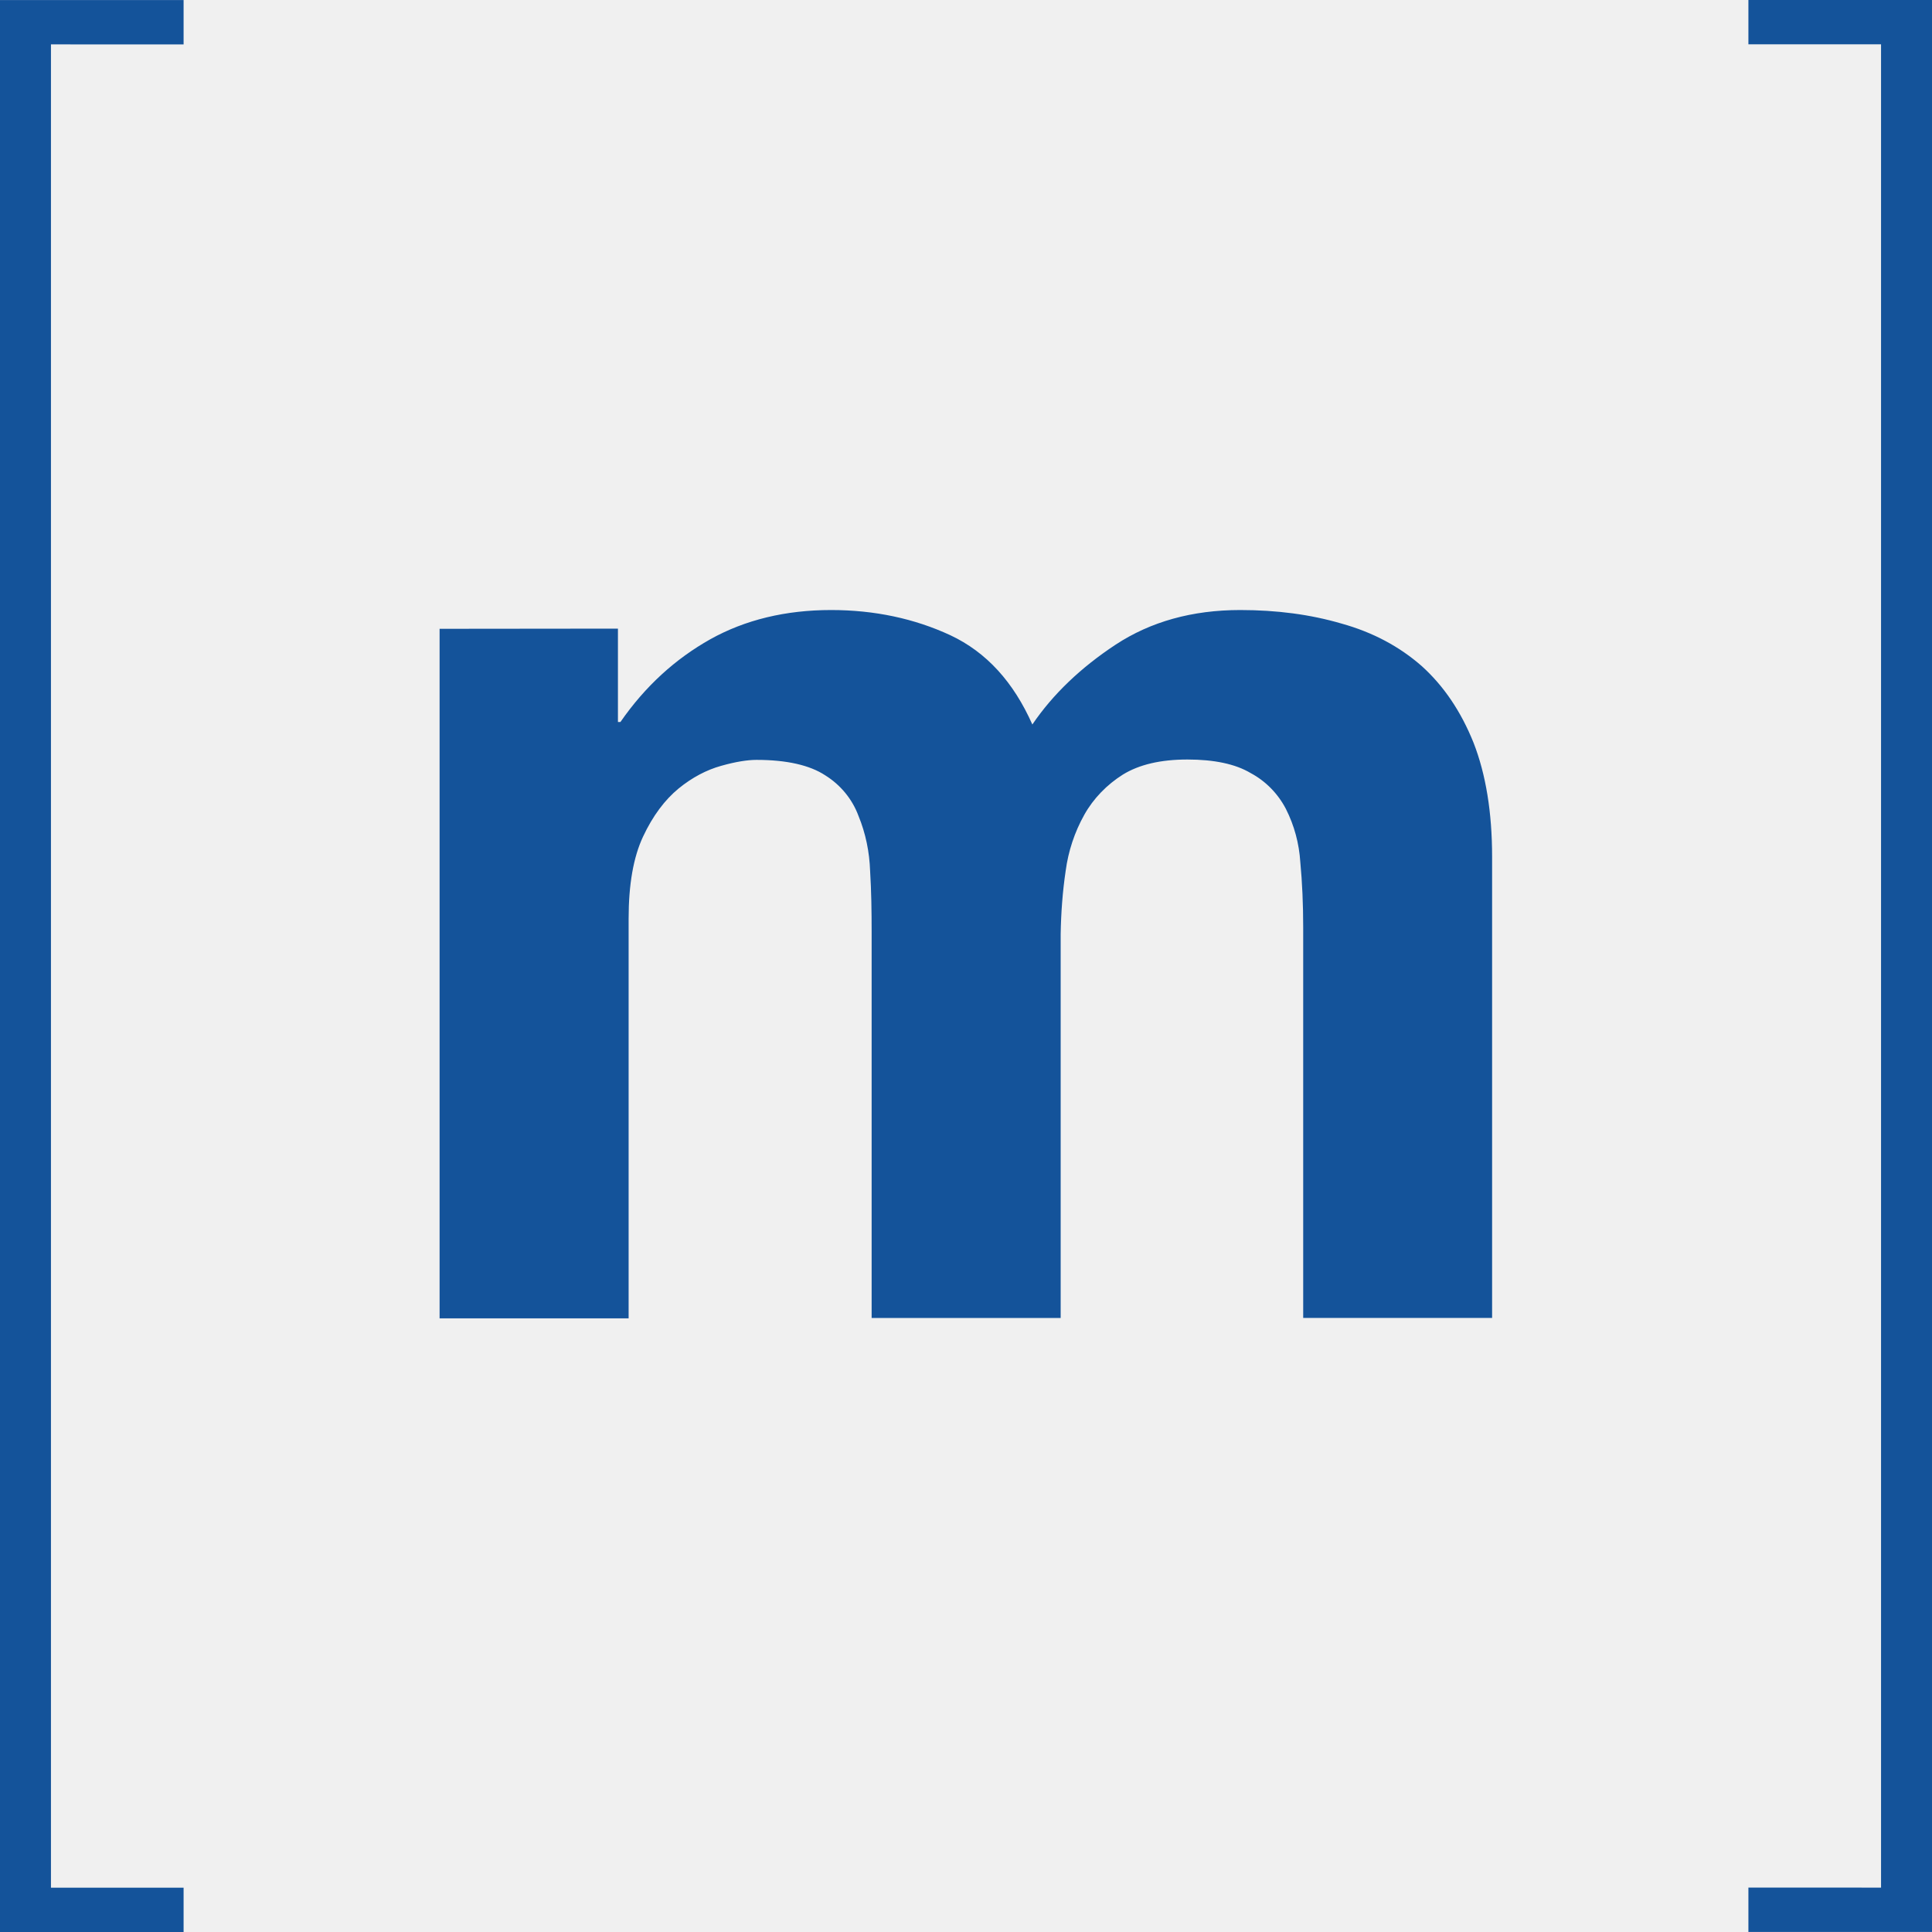
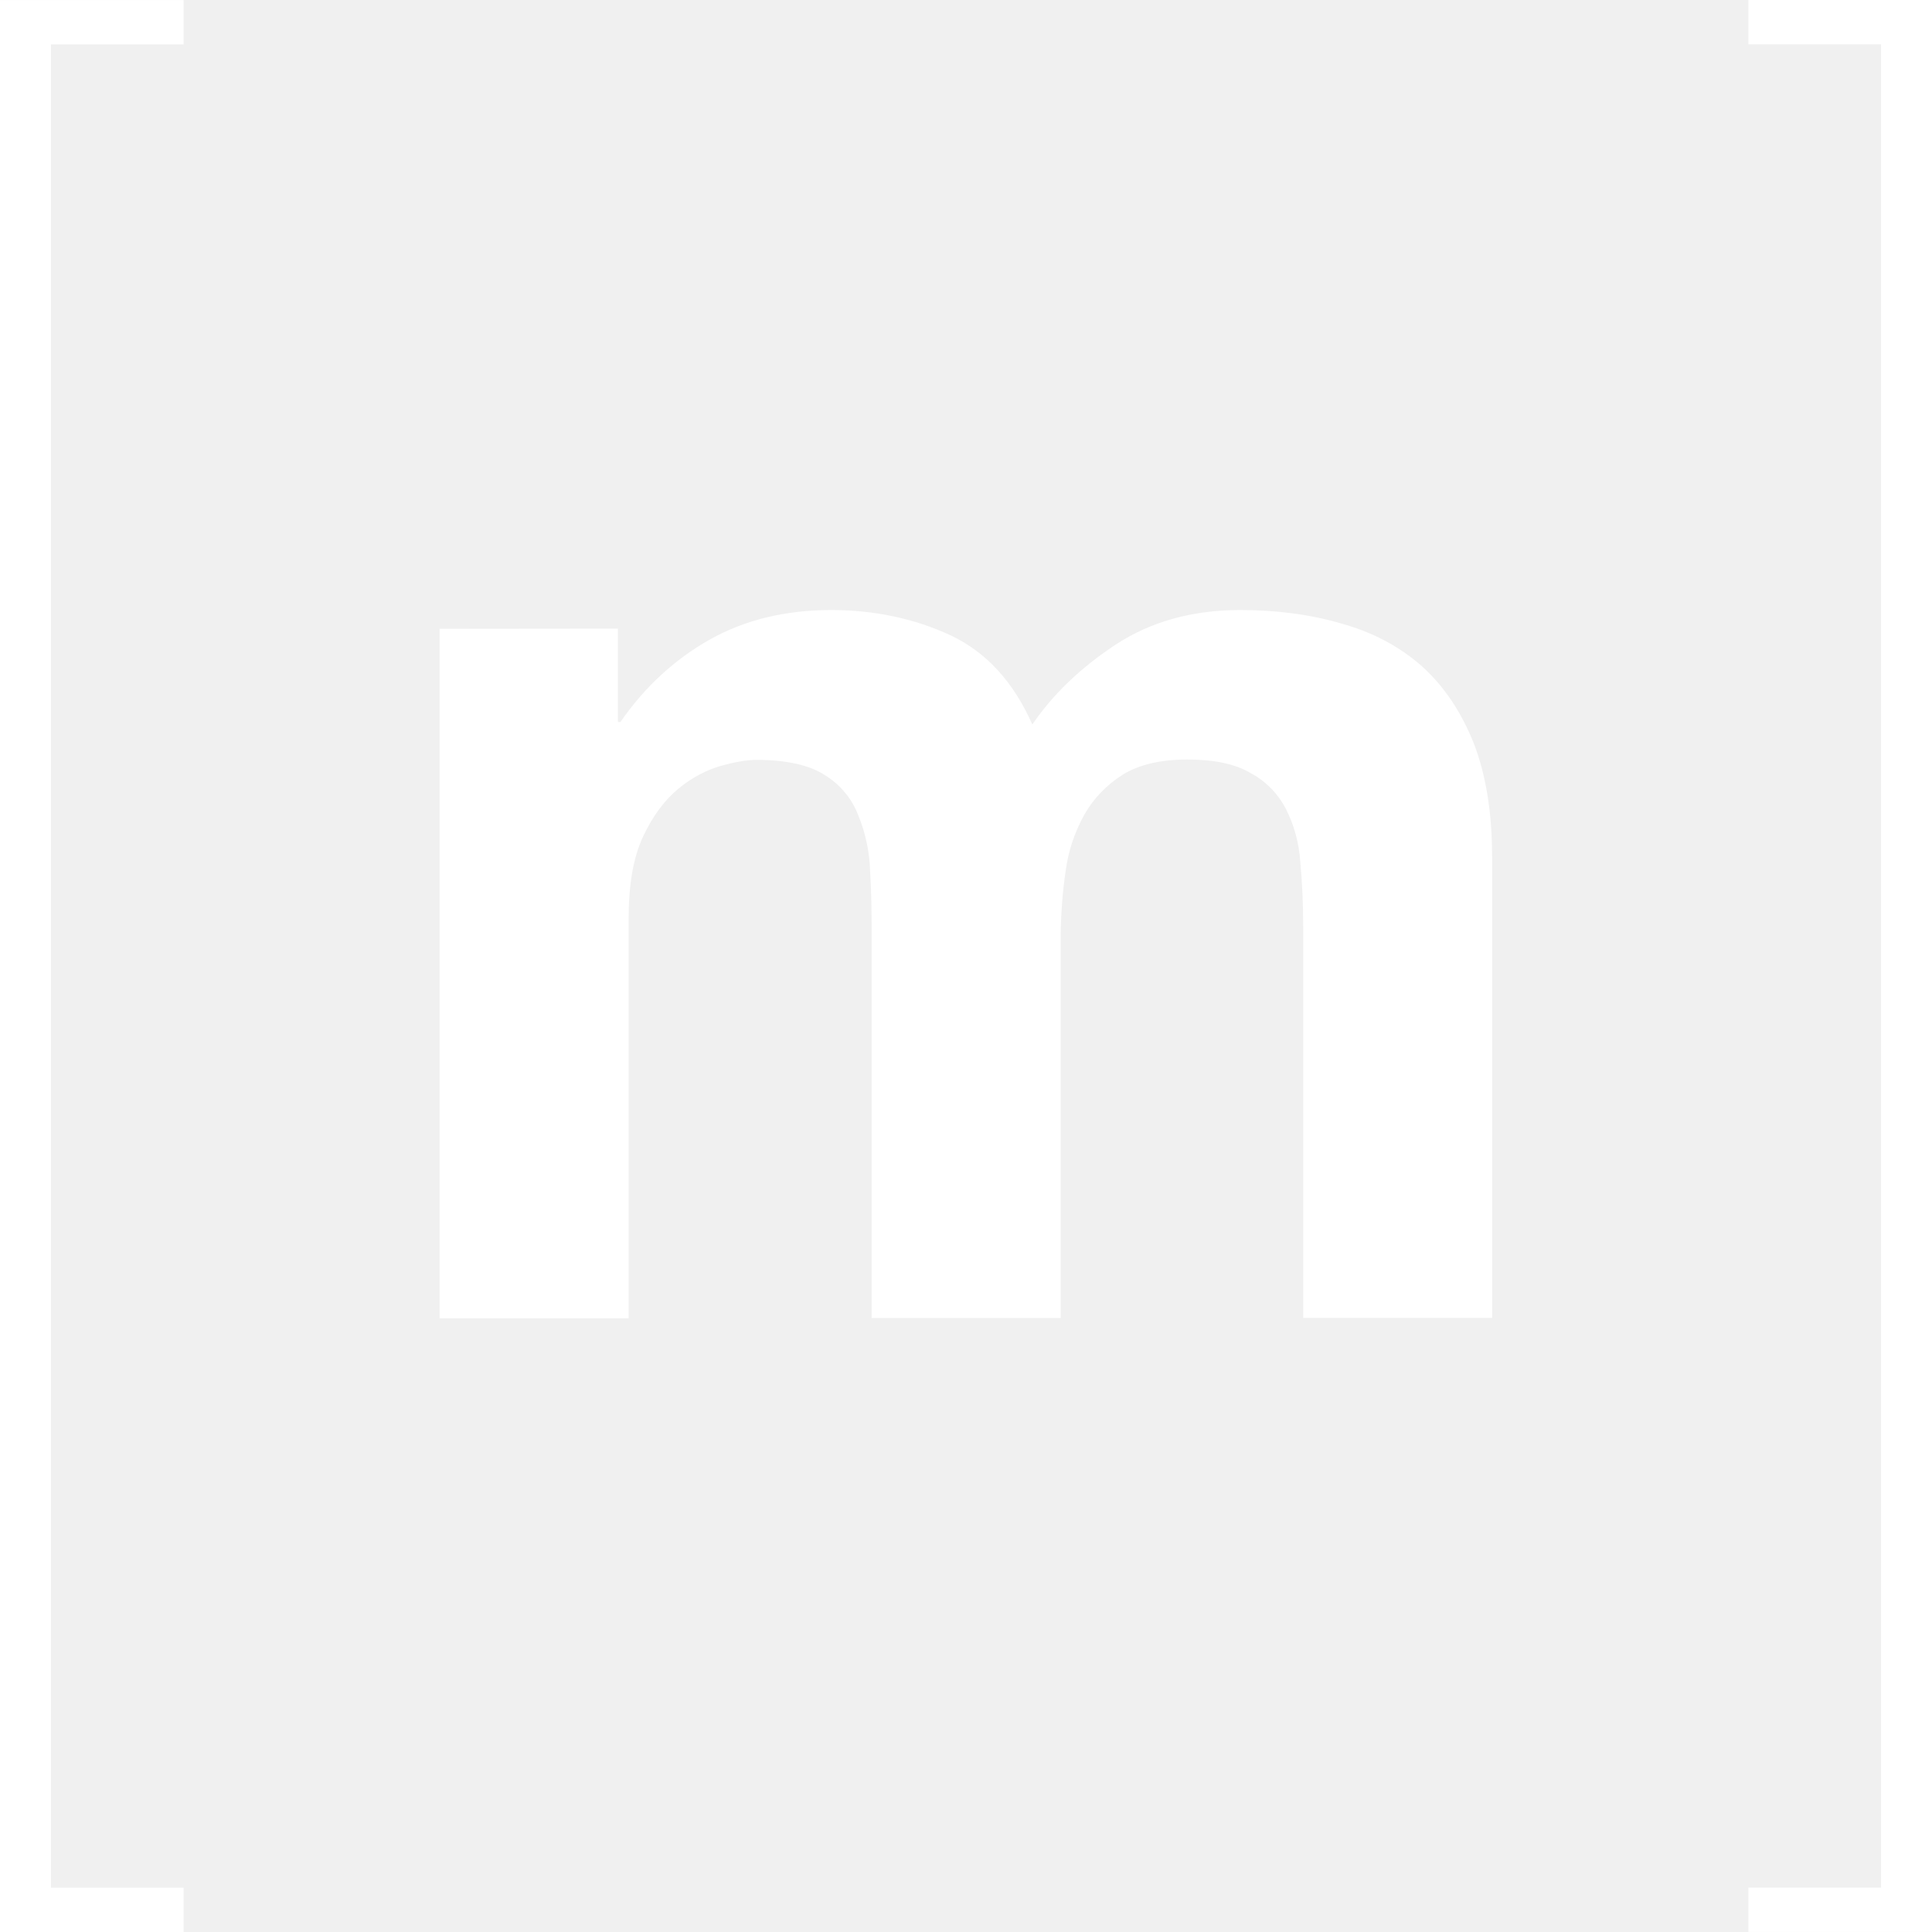
- <svg xmlns="http://www.w3.org/2000/svg" fill="#14539a" width="800px" height="800px" viewBox="0 0 32 32">
+ <svg xmlns="http://www.w3.org/2000/svg" fill="#ffffff" width="800px" height="800px" viewBox="0 0 32 32">
  <g id="SVGRepo_bgCarrier" stroke-width="0" />
  <g id="SVGRepo_tracerCarrier" stroke-linecap="round" stroke-linejoin="round" />
  <g id="SVGRepo_iconCarrier">
    <path d="M0.844 0.735v30.531h2.197v0.735h-3.041v-32h3.041v0.735zM10.235 10.412v1.547h0.041c0.412-0.595 0.912-1.047 1.489-1.371 0.579-0.323 1.251-0.484 2-0.484 0.719 0 1.38 0.141 1.975 0.417 0.599 0.281 1.047 0.776 1.359 1.479 0.339-0.5 0.803-0.943 1.38-1.323 0.579-0.38 1.267-0.573 2.063-0.573 0.604 0 1.161 0.073 1.677 0.224 0.521 0.145 0.959 0.38 1.328 0.703 0.365 0.329 0.651 0.751 0.86 1.272 0.203 0.52 0.307 1.151 0.307 1.891v7.635h-3.129v-6.468c0-0.381-0.016-0.745-0.048-1.084-0.020-0.307-0.099-0.604-0.239-0.88-0.131-0.251-0.333-0.459-0.584-0.593-0.255-0.152-0.609-0.224-1.047-0.224-0.443 0-0.797 0.083-1.068 0.249-0.265 0.167-0.489 0.396-0.64 0.667-0.161 0.287-0.265 0.604-0.308 0.927-0.052 0.349-0.077 0.699-0.083 1.048v6.359h-3.131v-6.401c0-0.339-0.005-0.672-0.025-1-0.011-0.317-0.073-0.624-0.193-0.916-0.104-0.281-0.301-0.516-0.552-0.672-0.255-0.167-0.636-0.255-1.136-0.255-0.151 0-0.348 0.031-0.588 0.099-0.24 0.067-0.479 0.192-0.703 0.375-0.229 0.188-0.428 0.453-0.589 0.797-0.161 0.343-0.239 0.796-0.239 1.359v6.62h-3.131v-11.421zM31.156 31.265v-30.531h-2.197v-0.735h3.041v32h-3.041v-0.735z" />
  </g>
</svg>
